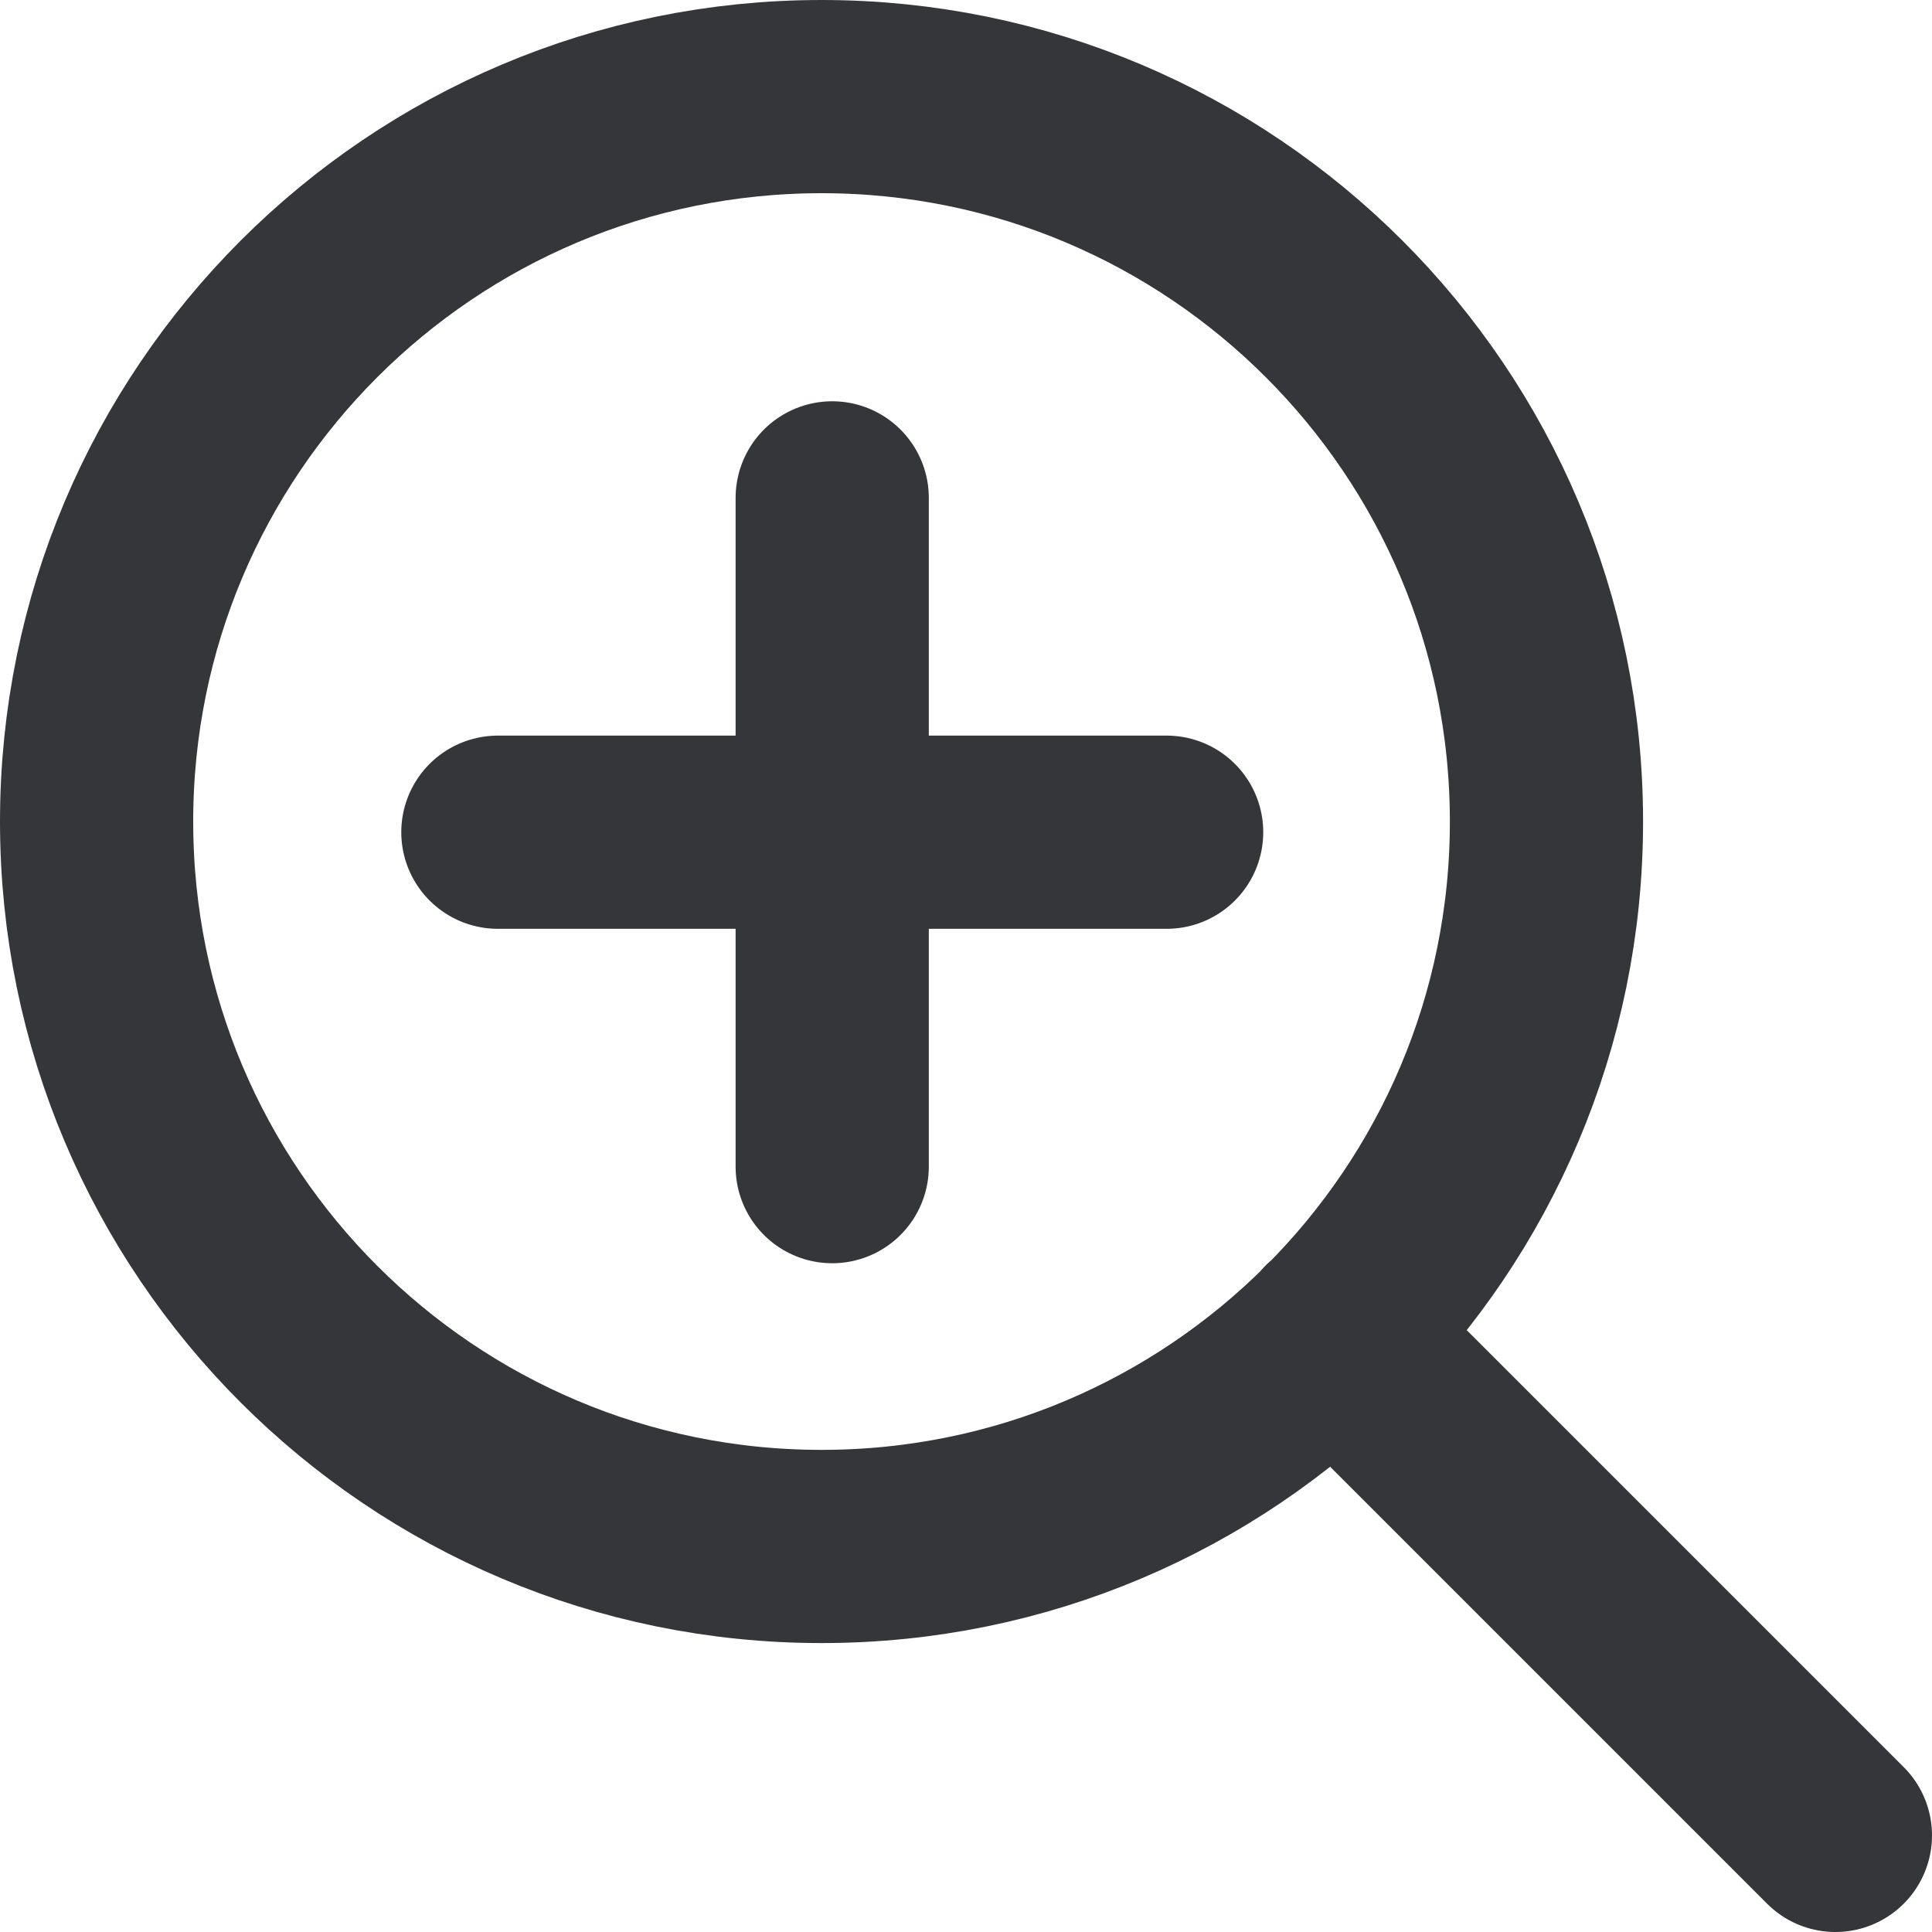
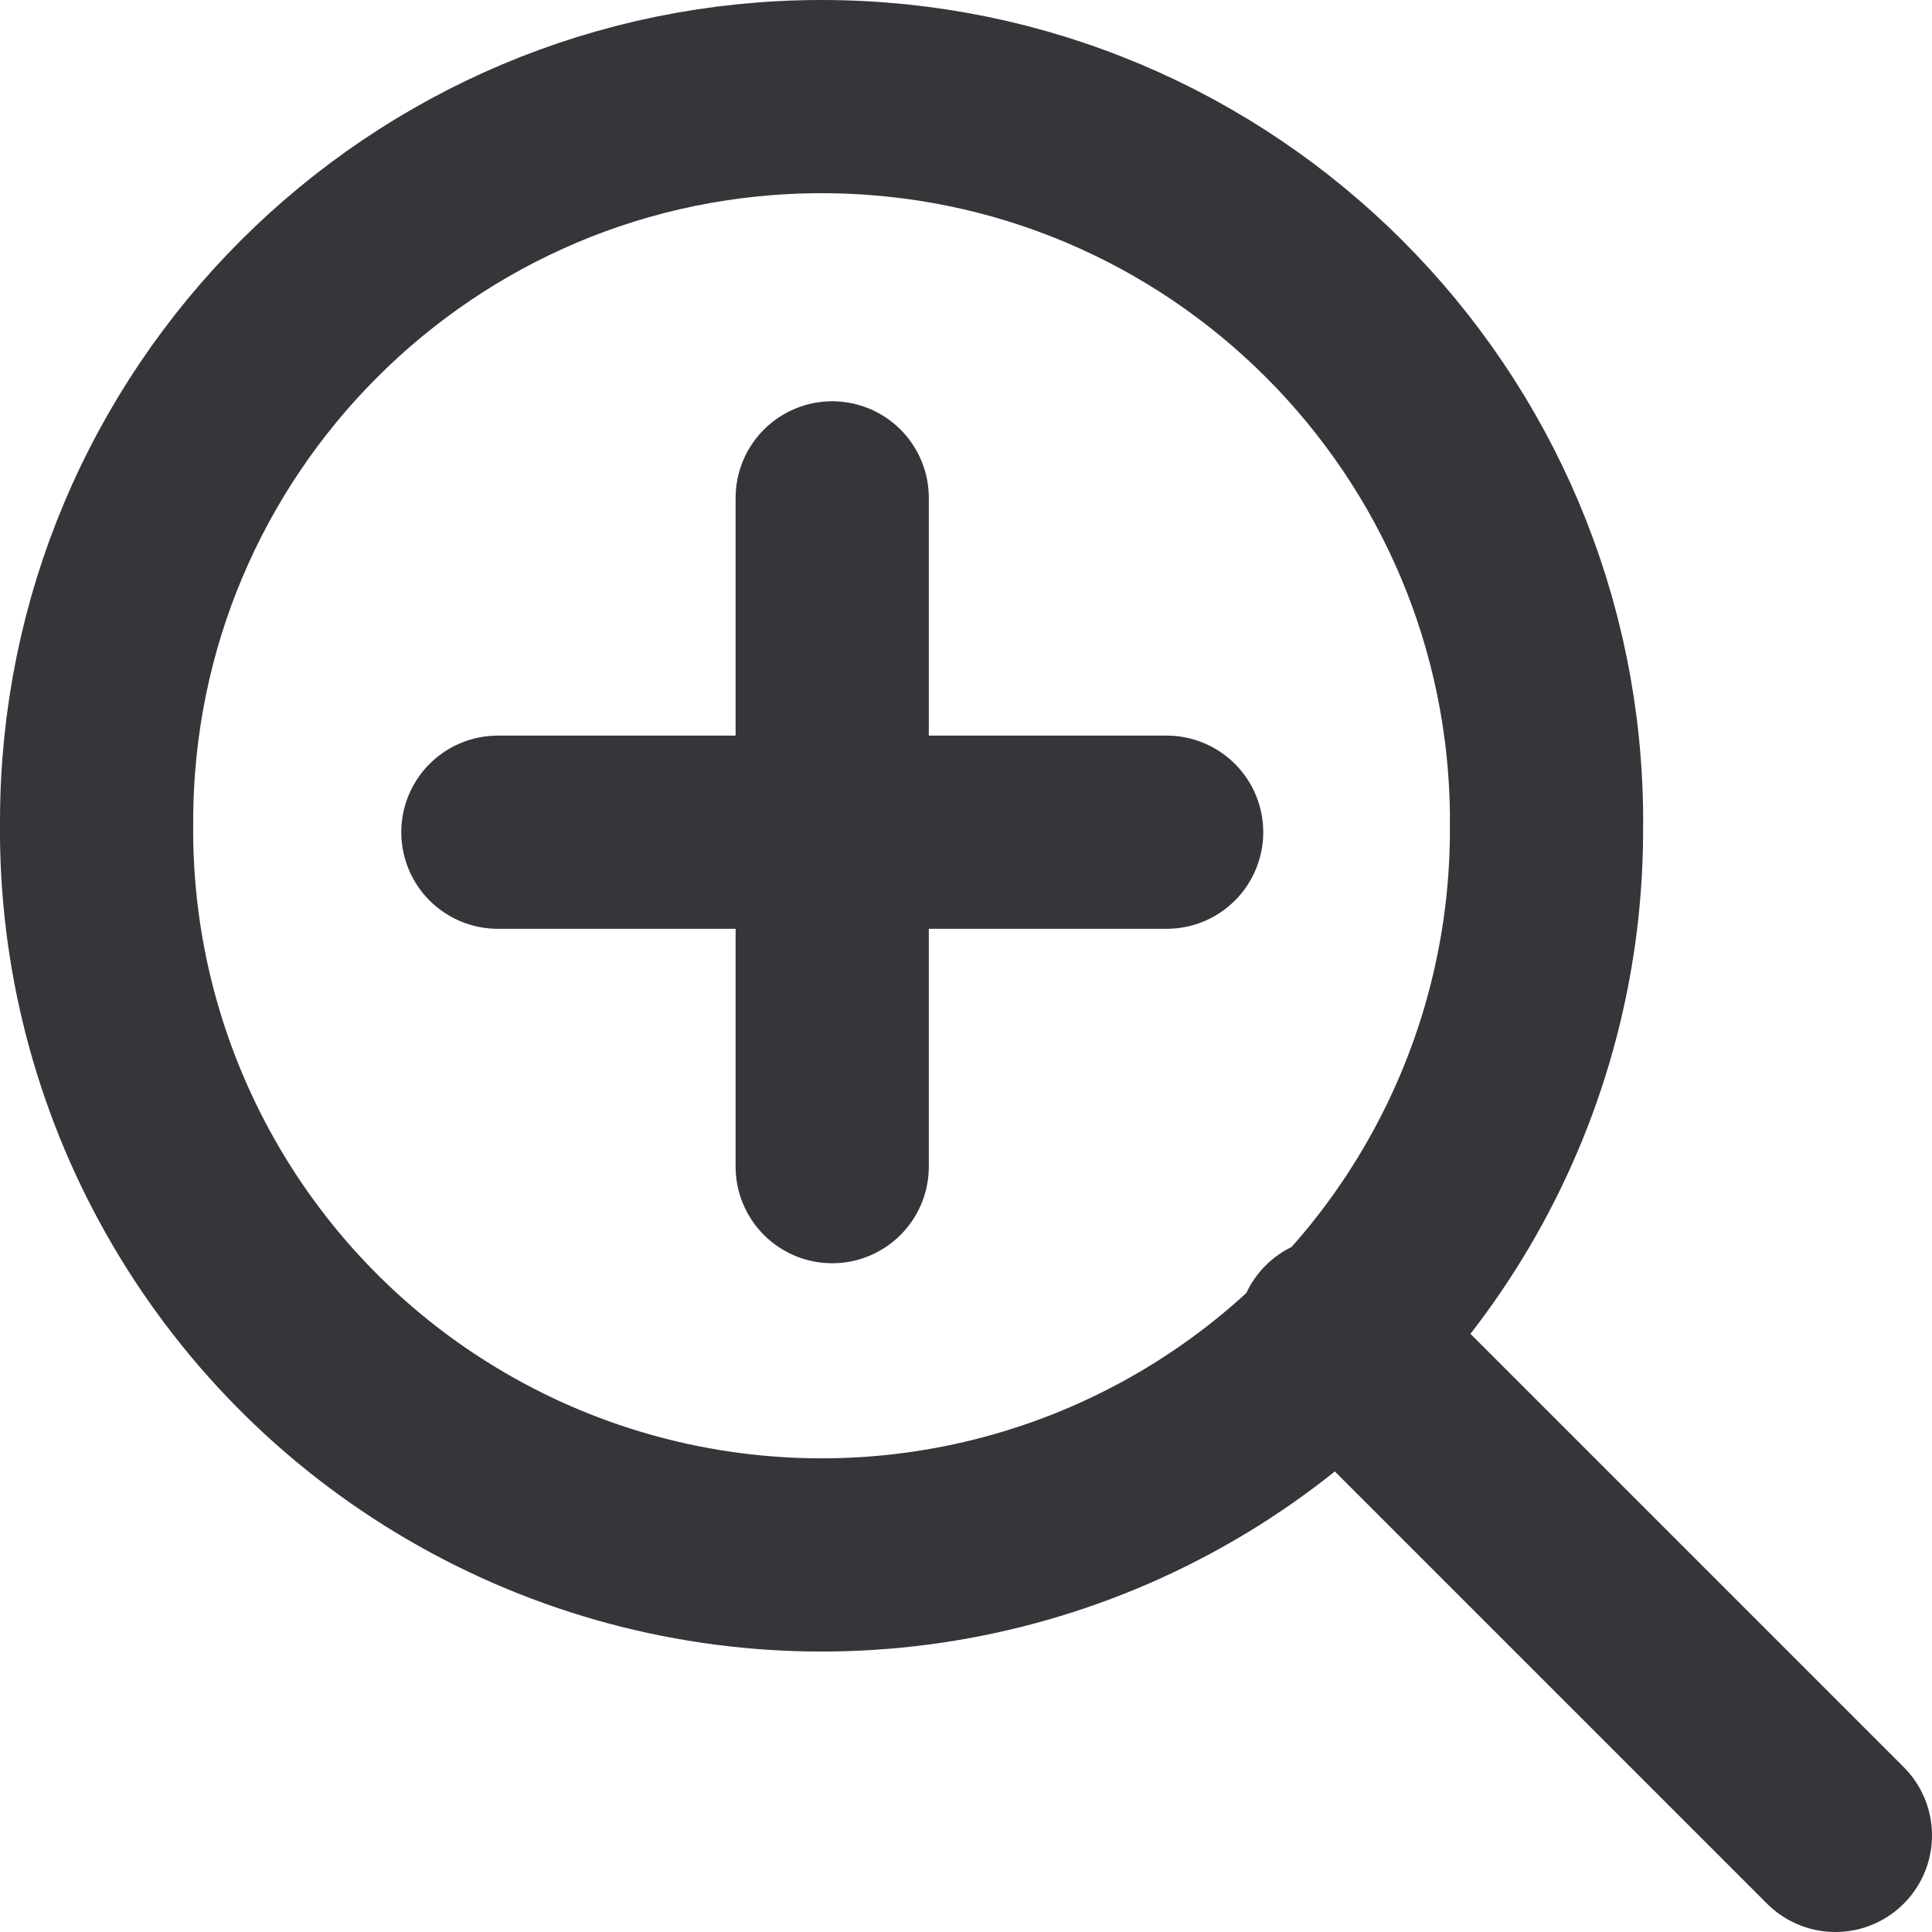
- <svg xmlns="http://www.w3.org/2000/svg" width="20" height="20" viewBox="0 0 20 20" fill="none">
-   <path d="M19 19L13.808 13.808M8.615 5.154V12.077M5.154 8.615H12.077M16.009 8.505C16.009 12.649 12.649 16.009 8.505 16.009C4.36 16.009 1 12.649 1 8.505C1 4.36 4.36 1 8.505 1C12.649 1 16.009 4.36 16.009 8.505Z" stroke="#35363A" stroke-width="2" stroke-linecap="round" stroke-linejoin="round" />
+ <svg xmlns="http://www.w3.org/2000/svg" viewBox="0 0 20 20" fill="none">
+   <path d="m19 19-5.192-5.192M8.615 5.154v6.923M5.154 8.615h6.923m3.932-.11A7.505 7.505 0 1 1 1 8.505a7.505 7.505 0 0 1 15.01 0z" stroke="#35363A" stroke-width="2" stroke-linecap="round" stroke-linejoin="round" />
</svg>
